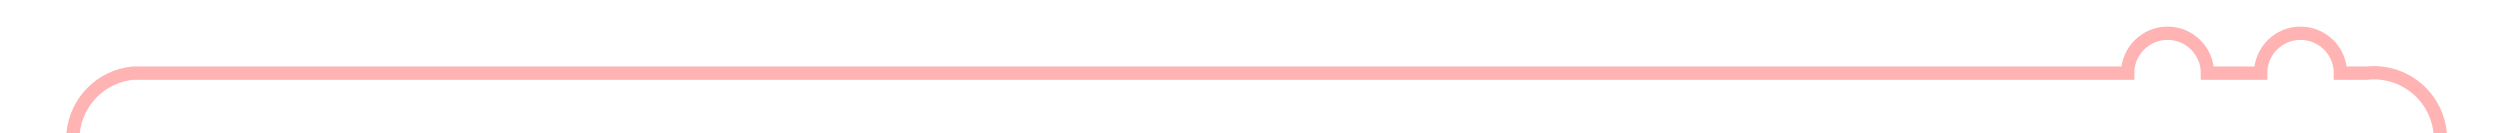
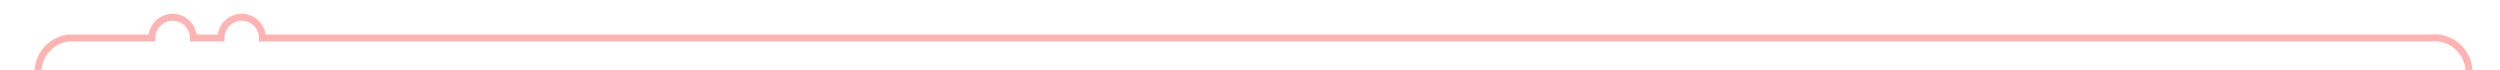
- <svg xmlns="http://www.w3.org/2000/svg" version="1.1" width="188px" height="10px" preserveAspectRatio="xMinYMid meet" viewBox="397 2076  188 8">
-   <path d="M 402.5 2102  L 402.5 2085  A 5 5 0 0 1 407 2080.5 L 557 2080.5  A 3 3 0 0 1 560 2077.5 A 3 3 0 0 1 563 2080.5 L 567 2080.5  A 3 3 0 0 1 570 2077.5 A 3 3 0 0 1 573 2080.5 L 575 2080.5  A 5 5 0 0 1 580.5 2085 L 580.5 2995  A 3 3 0 0 1 583.5 2998 A 3 3 0 0 1 580.5 3001 L 580.5 4180  A 3 3 0 0 1 583.5 4183 A 3 3 0 0 1 580.5 4186 L 580.5 5634  A 3 3 0 0 1 583.5 5637 A 3 3 0 0 1 580.5 5640 L 580.5 6024  A 3 3 0 0 1 583.5 6027 A 3 3 0 0 1 580.5 6030 L 580.5 6367  A 5 5 0 0 0 585.5 6372.5 L 597 6372.5  " stroke-width="1" stroke="#ff0000" fill="none" stroke-opacity="0.298" />
-   <path d="M 596 6367  L 596 6378  L 597 6378  L 597 6367  L 596 6367  Z " fill-rule="nonzero" fill="#ff0000" stroke="none" fill-opacity="0.298" />
+ <svg xmlns="http://www.w3.org/2000/svg" version="1.1" width="362px" height="10px" preserveAspectRatio="xMinYMid meet" viewBox="45 2026  362 8">
+   <path d="M 402.5 2049  L 402.5 2035  A 5 5 0 0 0 397 2030.5 L 83 2030.5  A 3 3 0 0 0 80 2027.5 A 3 3 0 0 0 77 2030.5 L 73 2030.5  A 3 3 0 0 0 70 2027.5 A 3 3 0 0 0 67 2030.5 L 55 2030.5  A 5 5 0 0 0 50.5 2035.5 L 50.5 6428  A 5 5 0 0 0 55.5 6433.5 L 65 6433.5  " stroke-width="1" stroke="#ff0000" fill="none" stroke-opacity="0.298" />
+   <path d="M 64 6428  L 64 6439  L 65 6439  L 65 6428  L 64 6428  Z " fill-rule="nonzero" fill="#ff0000" stroke="none" fill-opacity="0.298" />
</svg>
